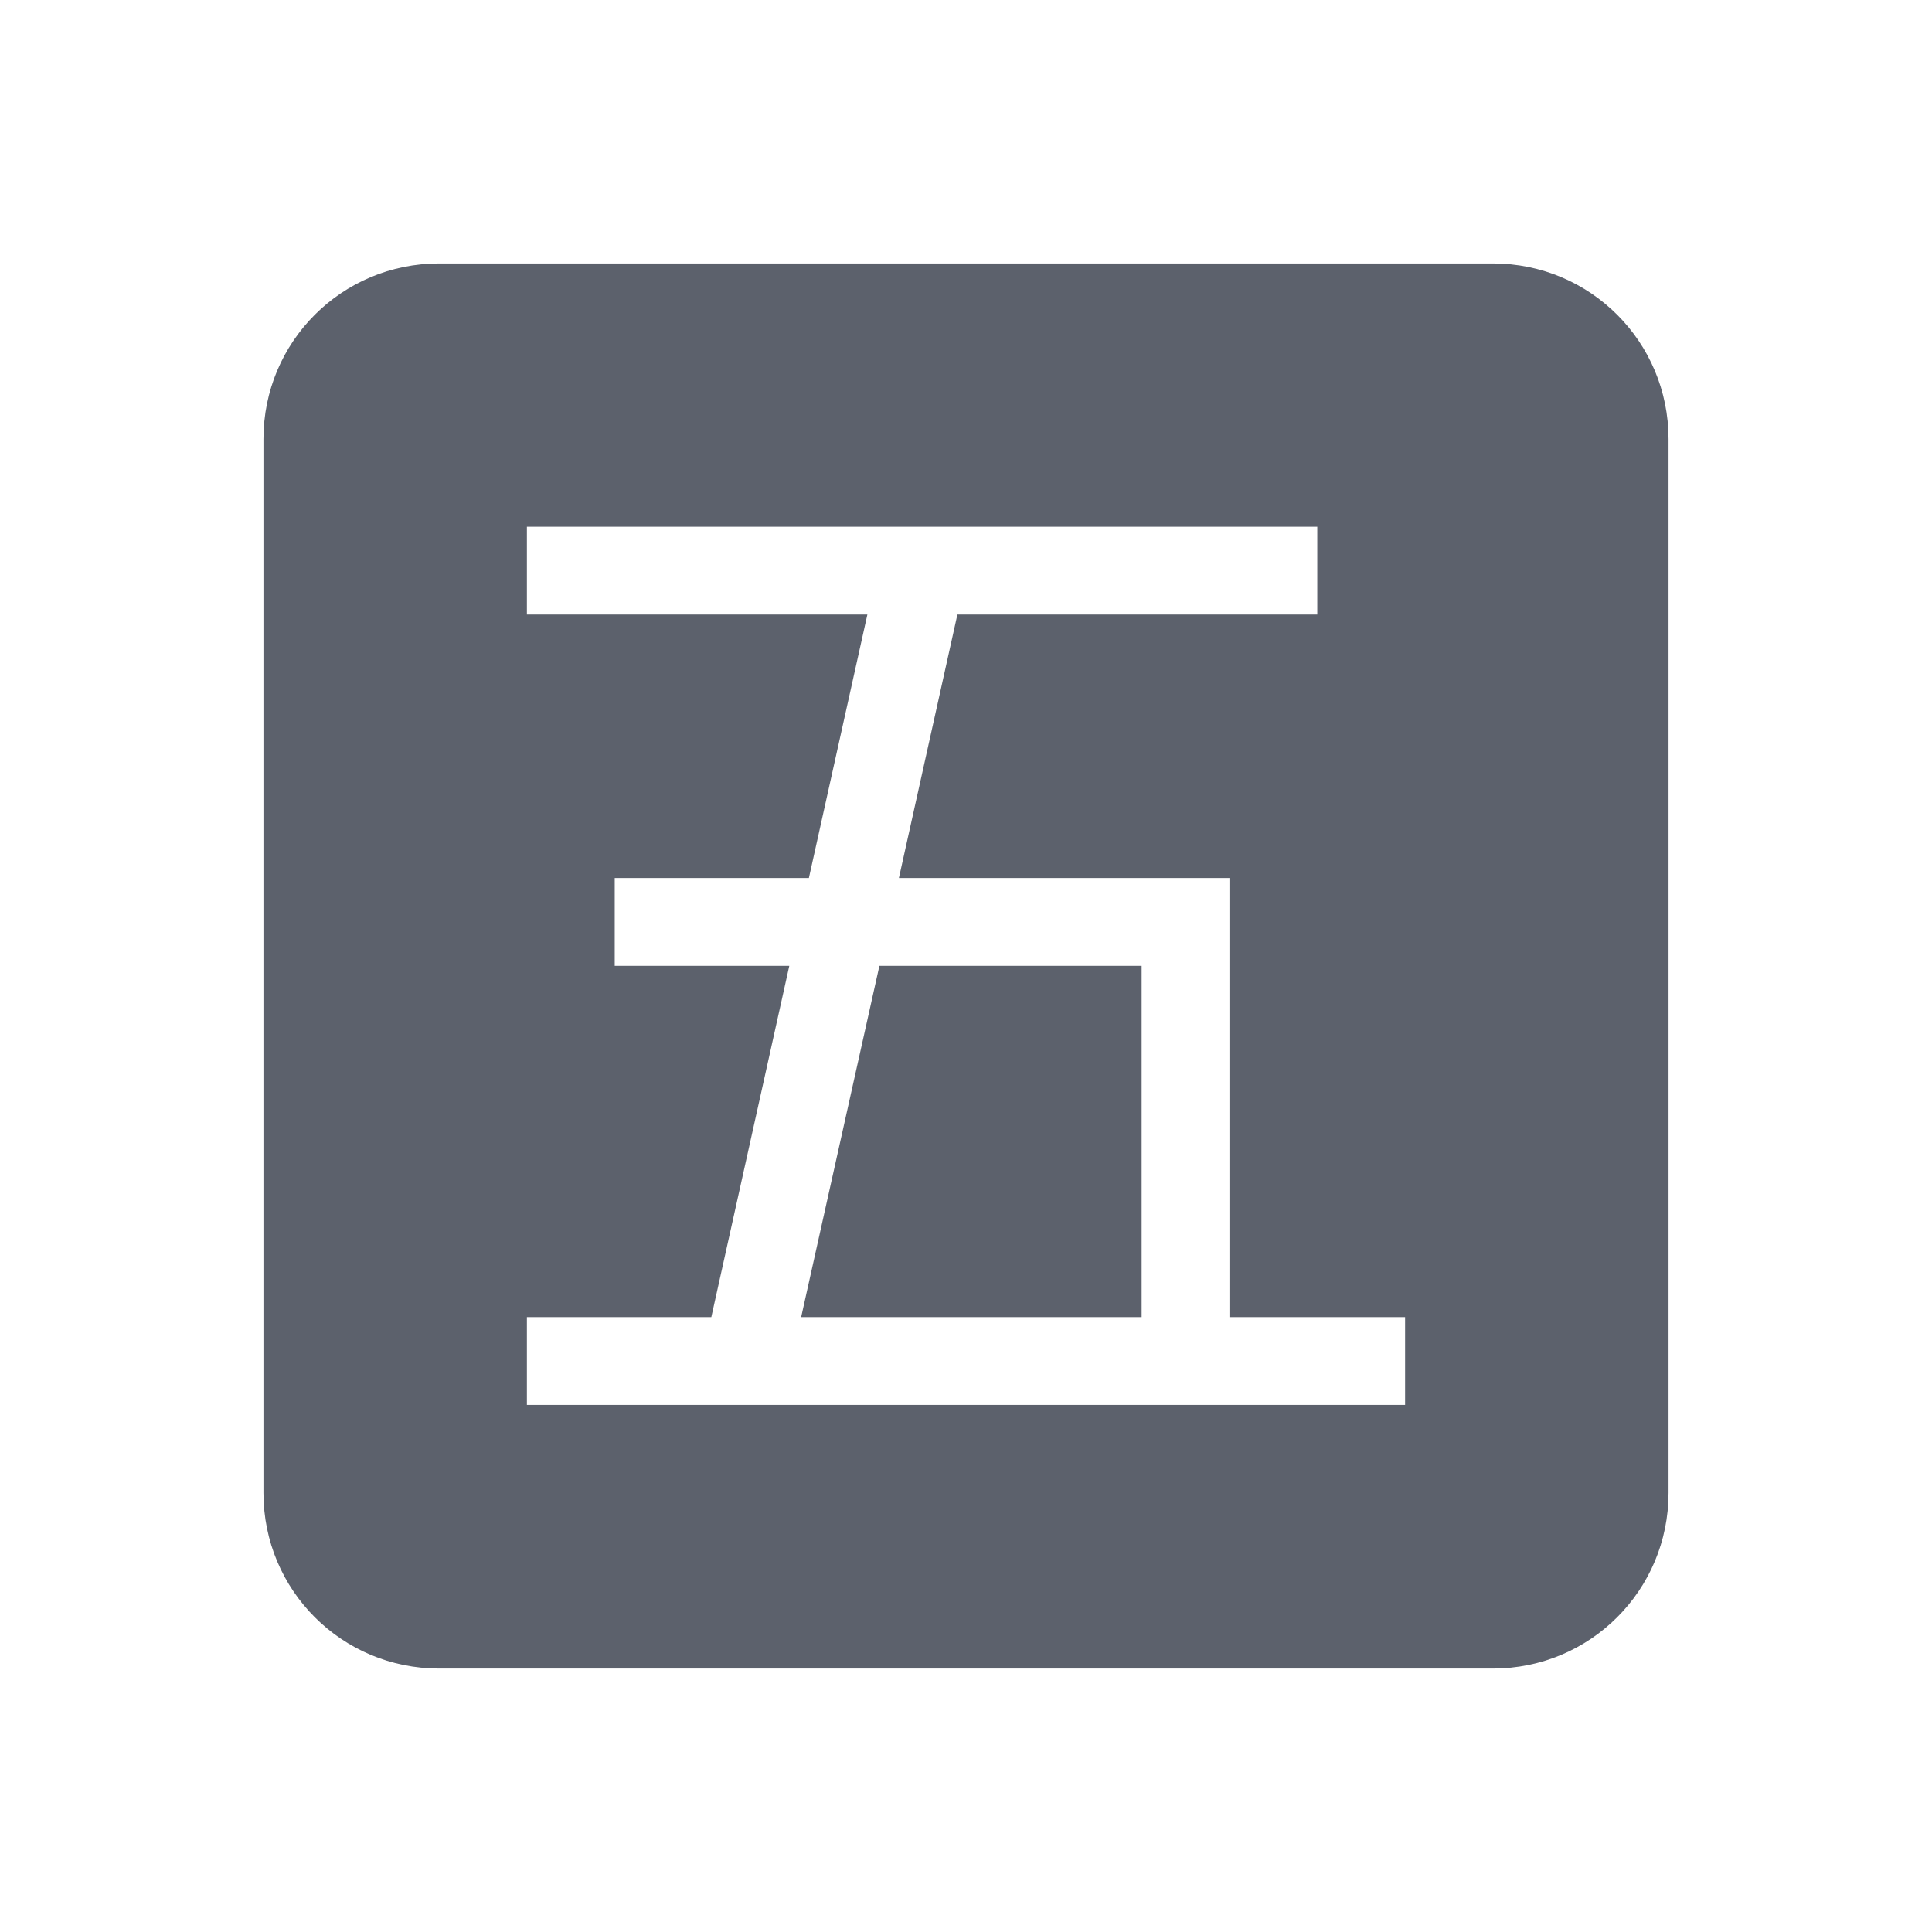
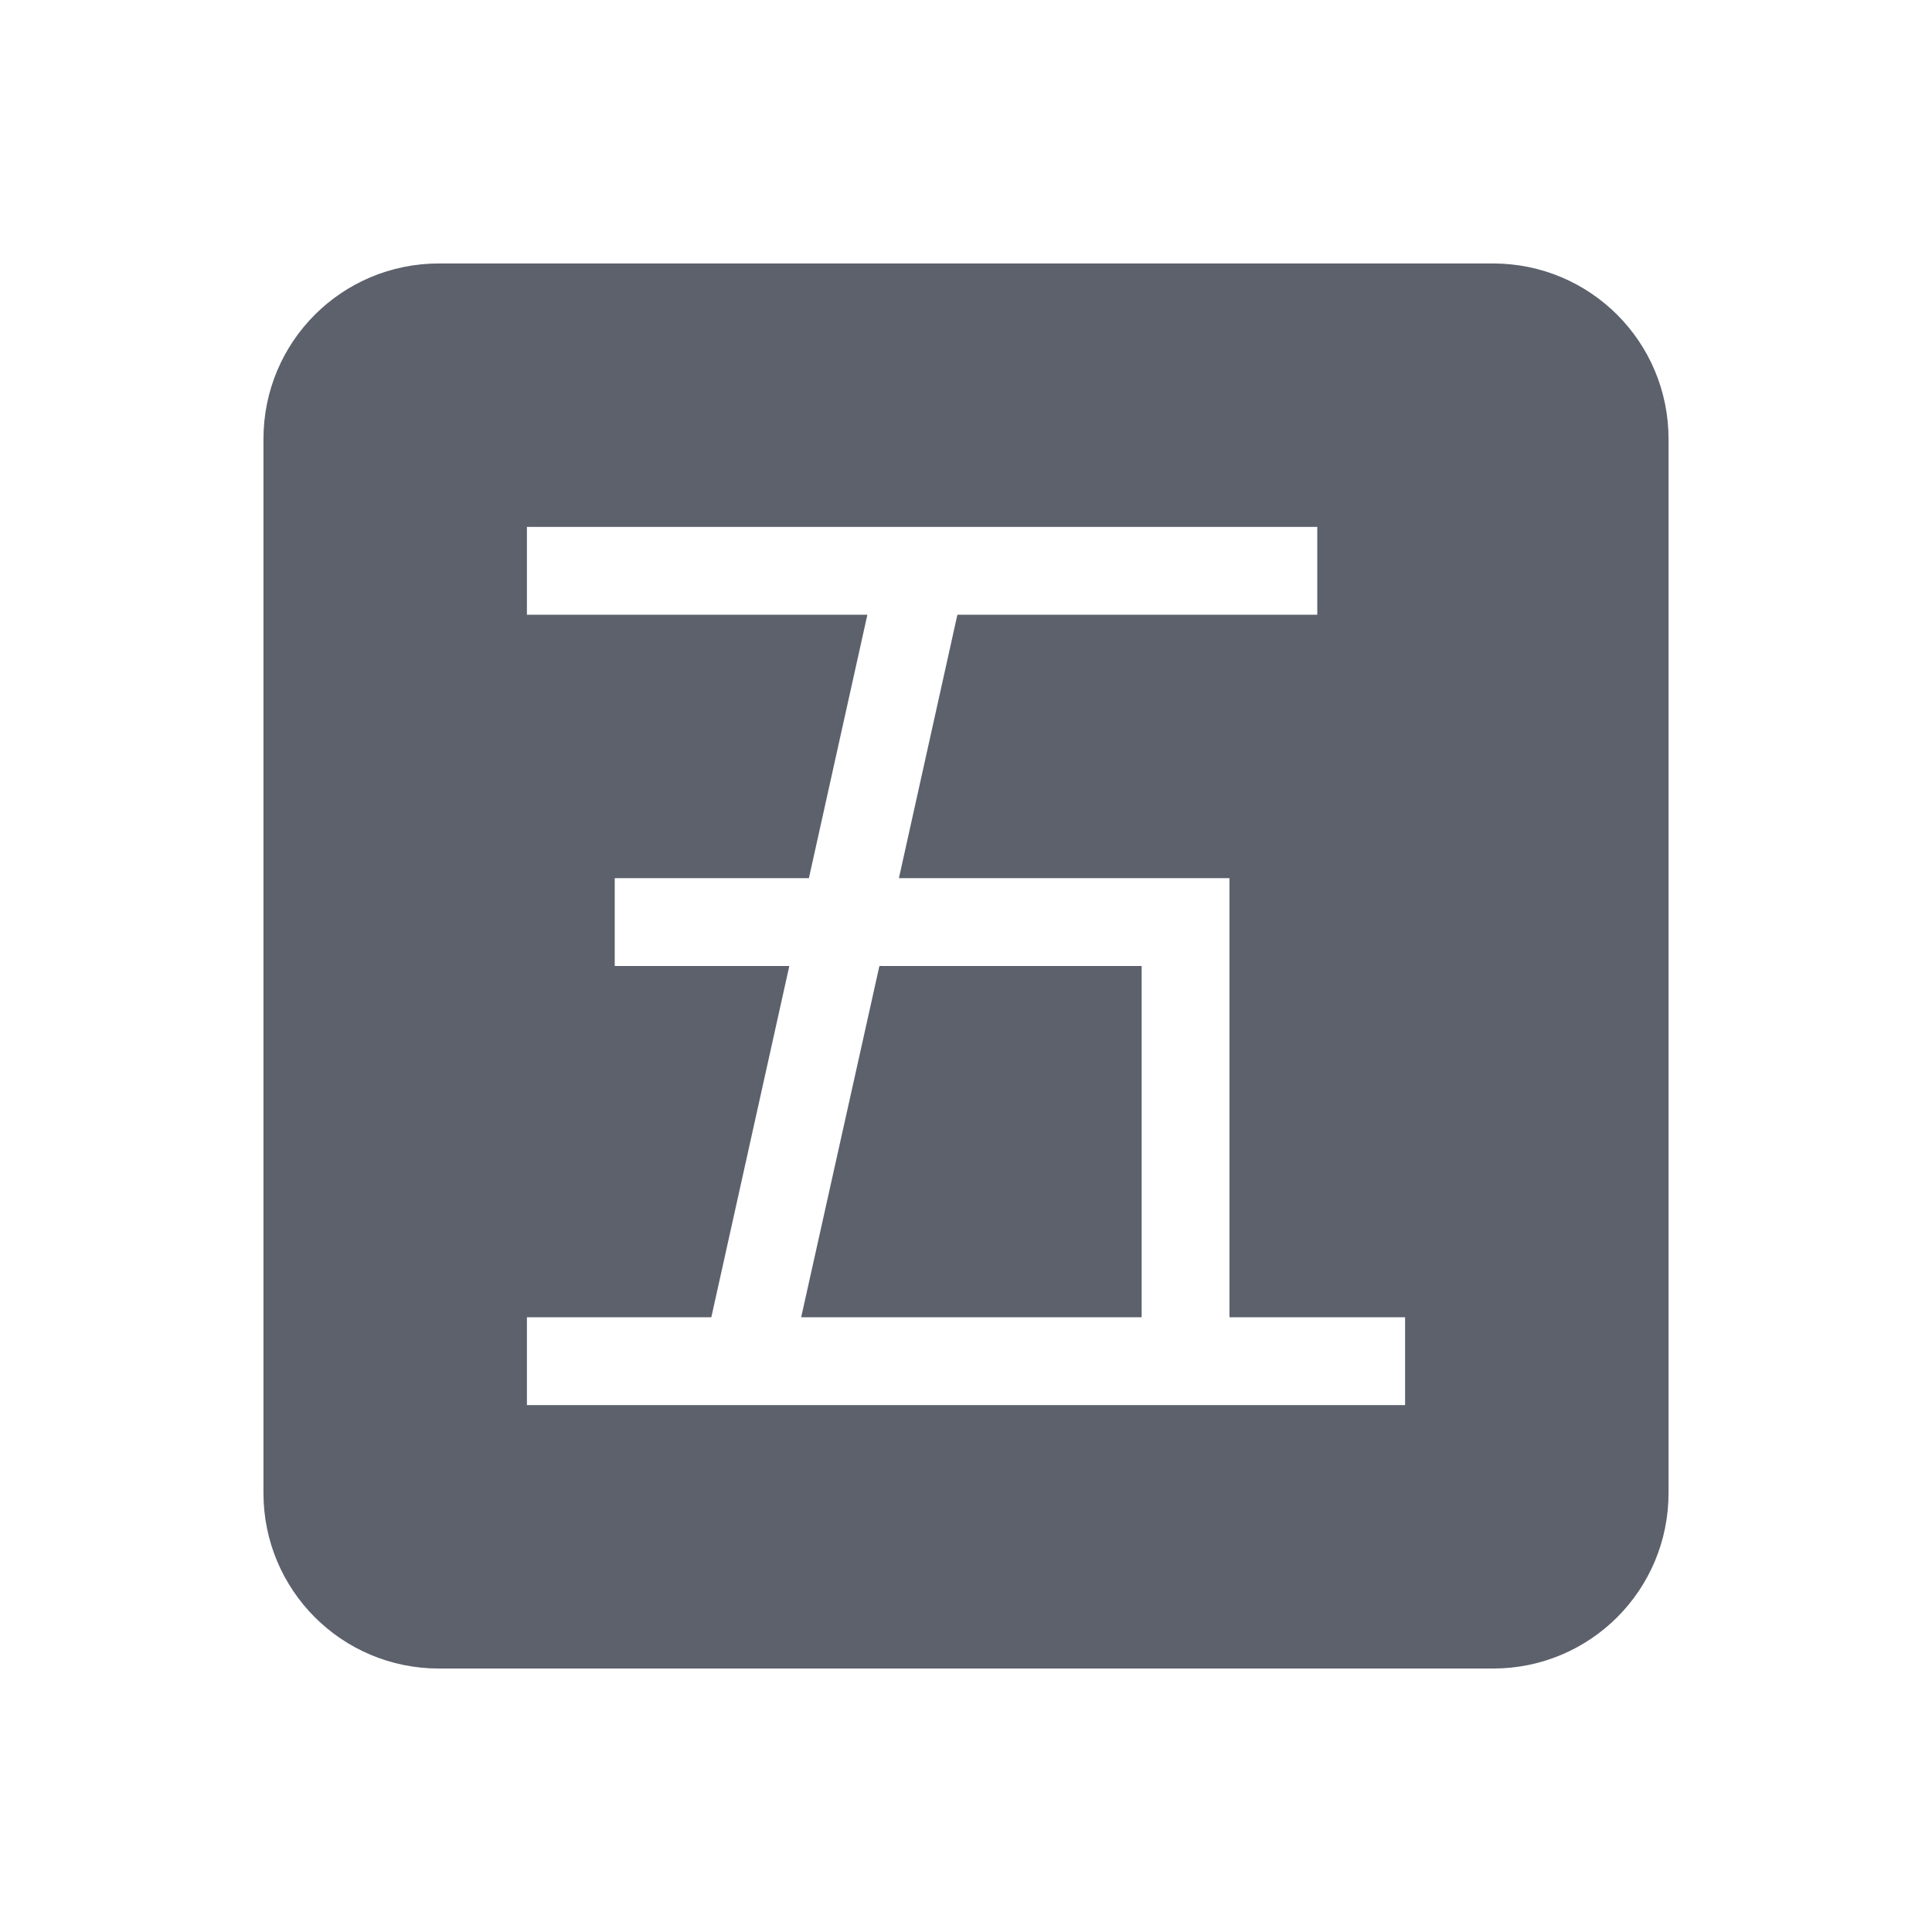
<svg xmlns="http://www.w3.org/2000/svg" width="22" height="22" version="1.1">
  <defs>
    <style id="current-color-scheme" type="text/css">
   .ColorScheme-Text { color:#5c616c; } .ColorScheme-Highlight { color:#5294e2; }
  </style>
  </defs>
-   <path style="fill:currentColor" class="ColorScheme-Text" d="M 5 3 C 3.892 3 3 3.892 3 5 L 3 17 C 3 18.108 3.892 19 5 19 L 17 19 C 18.108 19 19 18.108 19 17 L 19 5 C 19 3.892 18.108 3 17 3 L 5 3 z M 6 5.998 L 15 5.998 L 15 6.998 L 10.902 6.998 L 10.236 9.998 L 14 9.998 L 14 14.998 L 16 14.998 L 16 15.998 L 6 15.998 L 6 14.998 L 8.1 14.998 L 8.988 10.998 L 7 10.998 L 7 9.998 L 9.211 9.998 L 9.877 6.998 L 6 6.998 L 6 5.998 z M 10.014 10.998 L 9.123 14.998 L 13 14.998 L 13 10.998 L 10.014 10.998 z" />
+   <g transform="matrix(1,0,0,1,3,3)">
+     <path class="ColorScheme-Text" d="M 2,0 C 0.892,0 0,0.892 0,2 V 14 C 0,15.108 0.892,16 2,16 H 14 C 15.108,16 16,15.108 16,14 V 2 C 16,0.892 15.108,0 14,0 Z M 3,3 H 12 V 4 H 7.902 L 7.236,7 H 11 V 12 H 13 V 13 H 3 V 12 H 5.1 L 5.988,8 H 4 V 7 H 6.211 L 6.877,4 H 3 Z M 7.014,8 6.123,12 H 10 V 8 Z" style="fill:currentColor" />
+   </g>
</svg>
